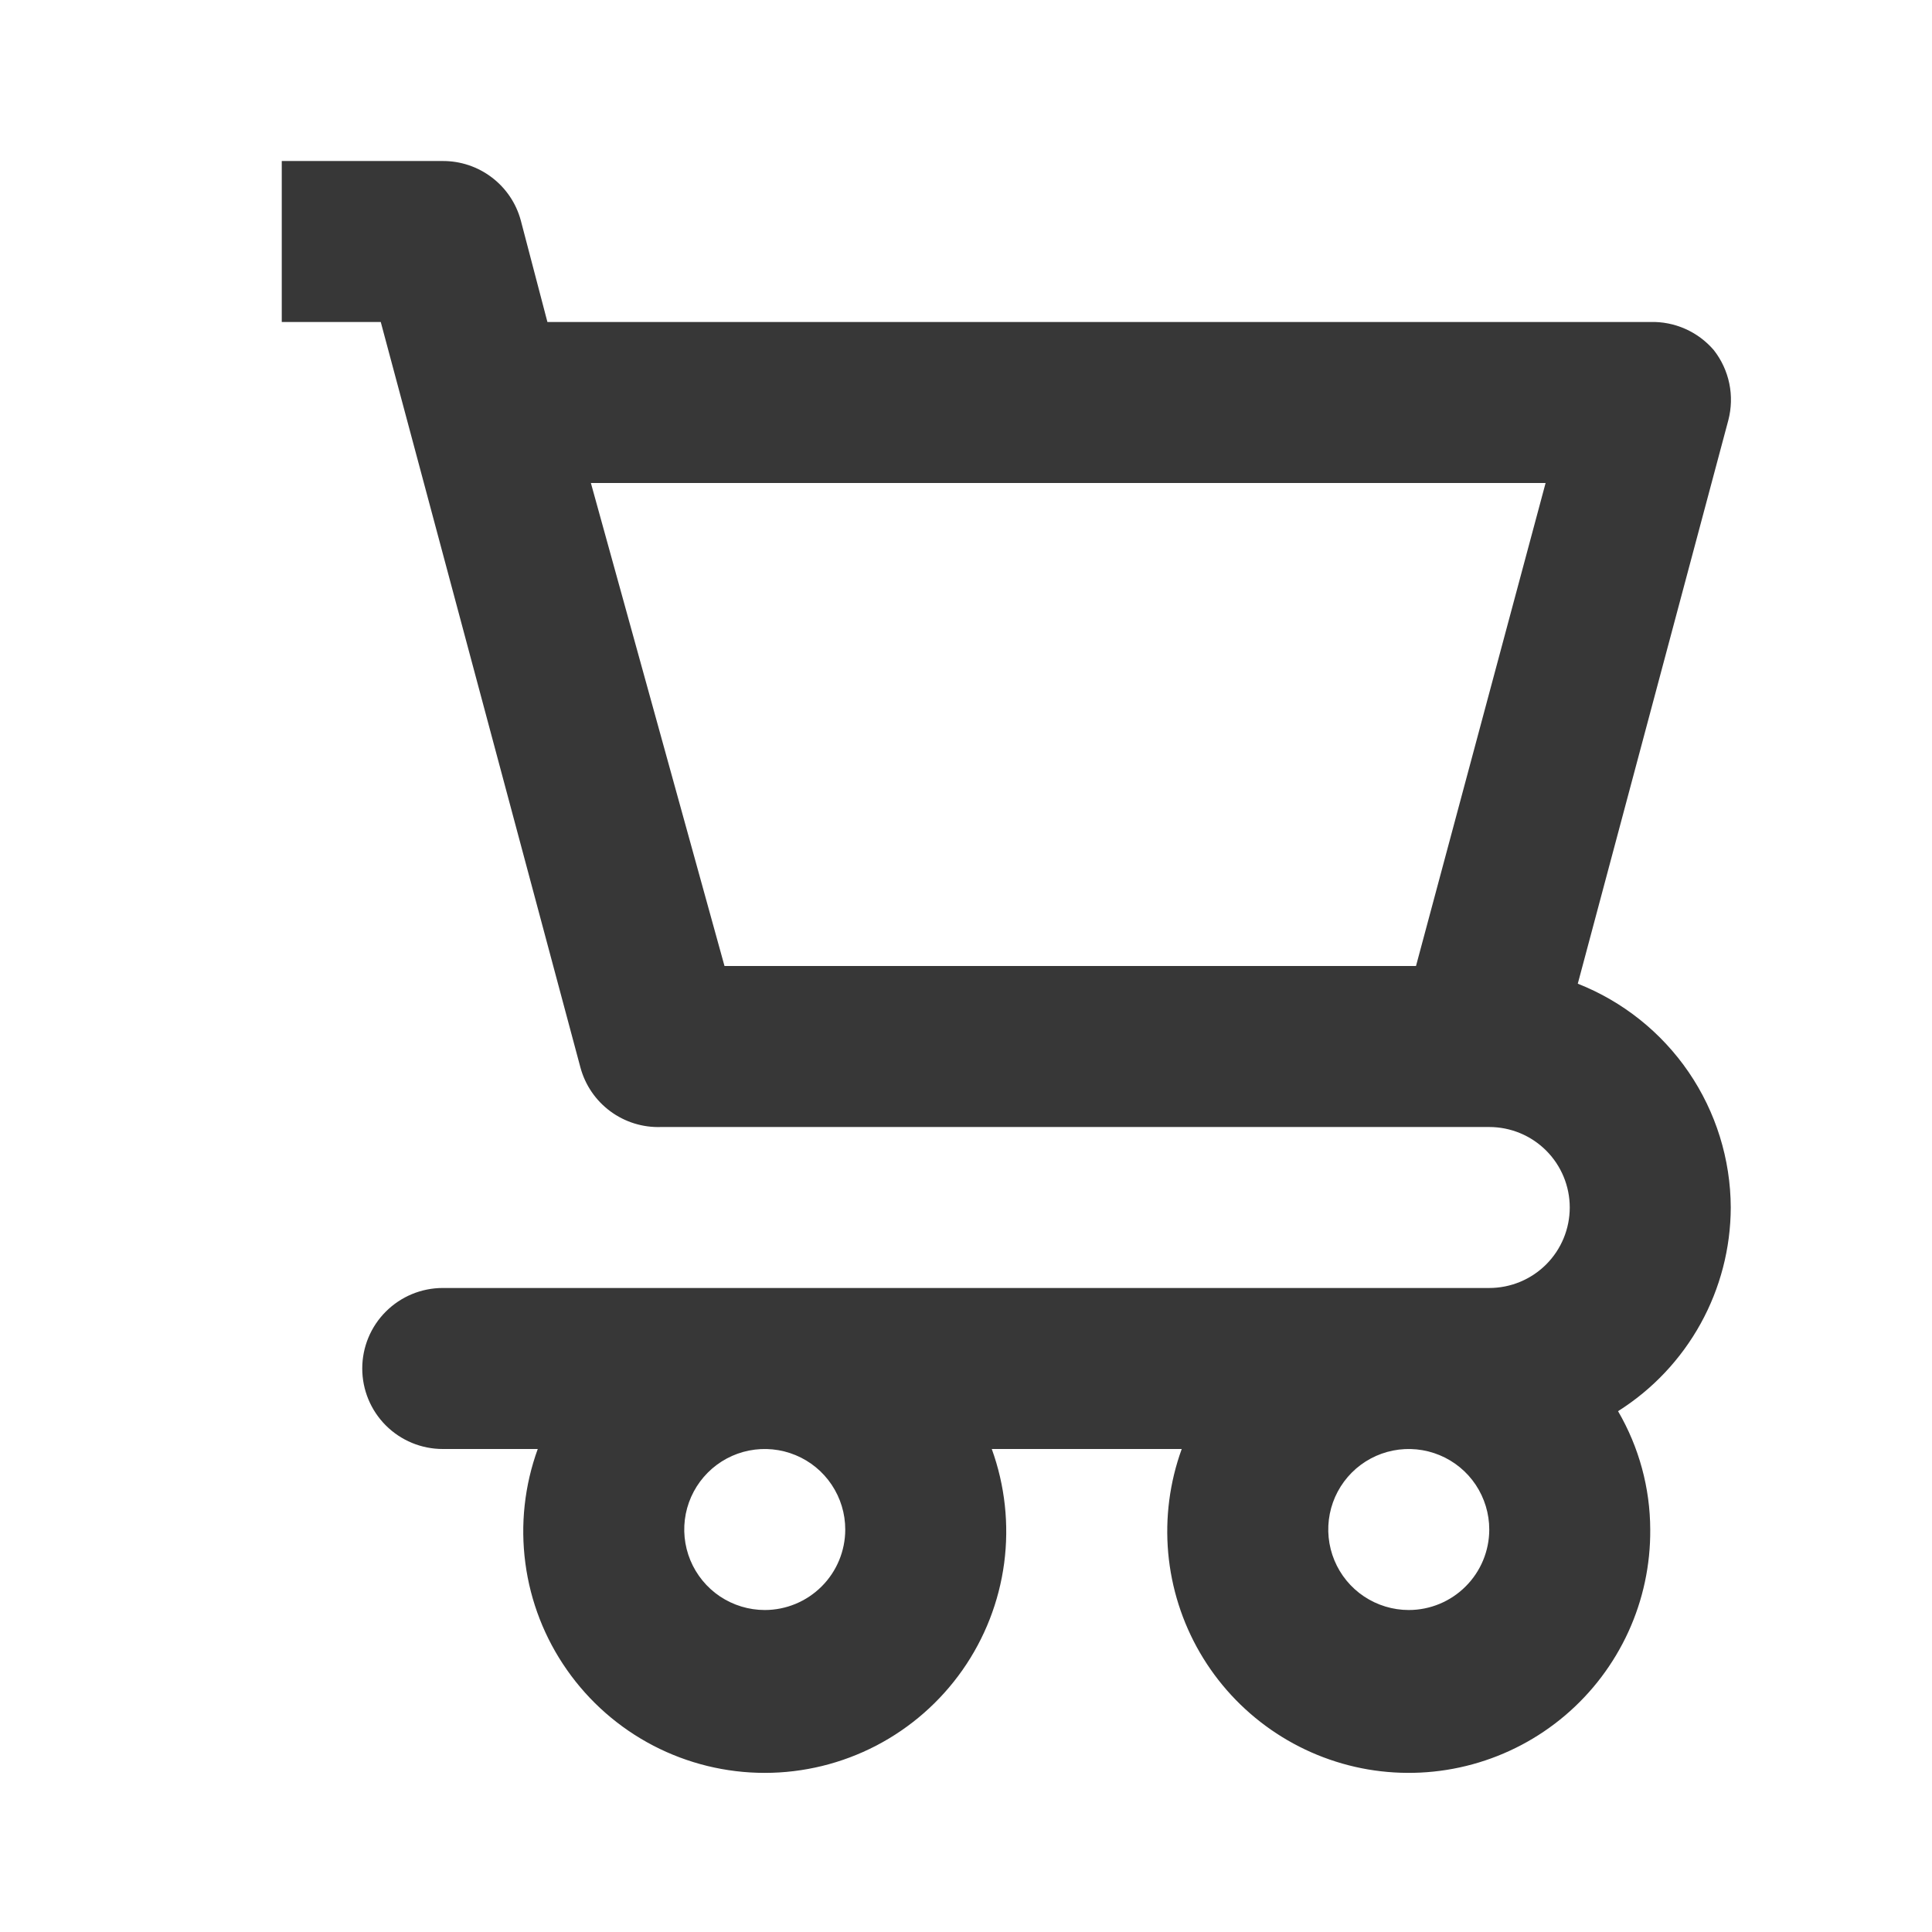
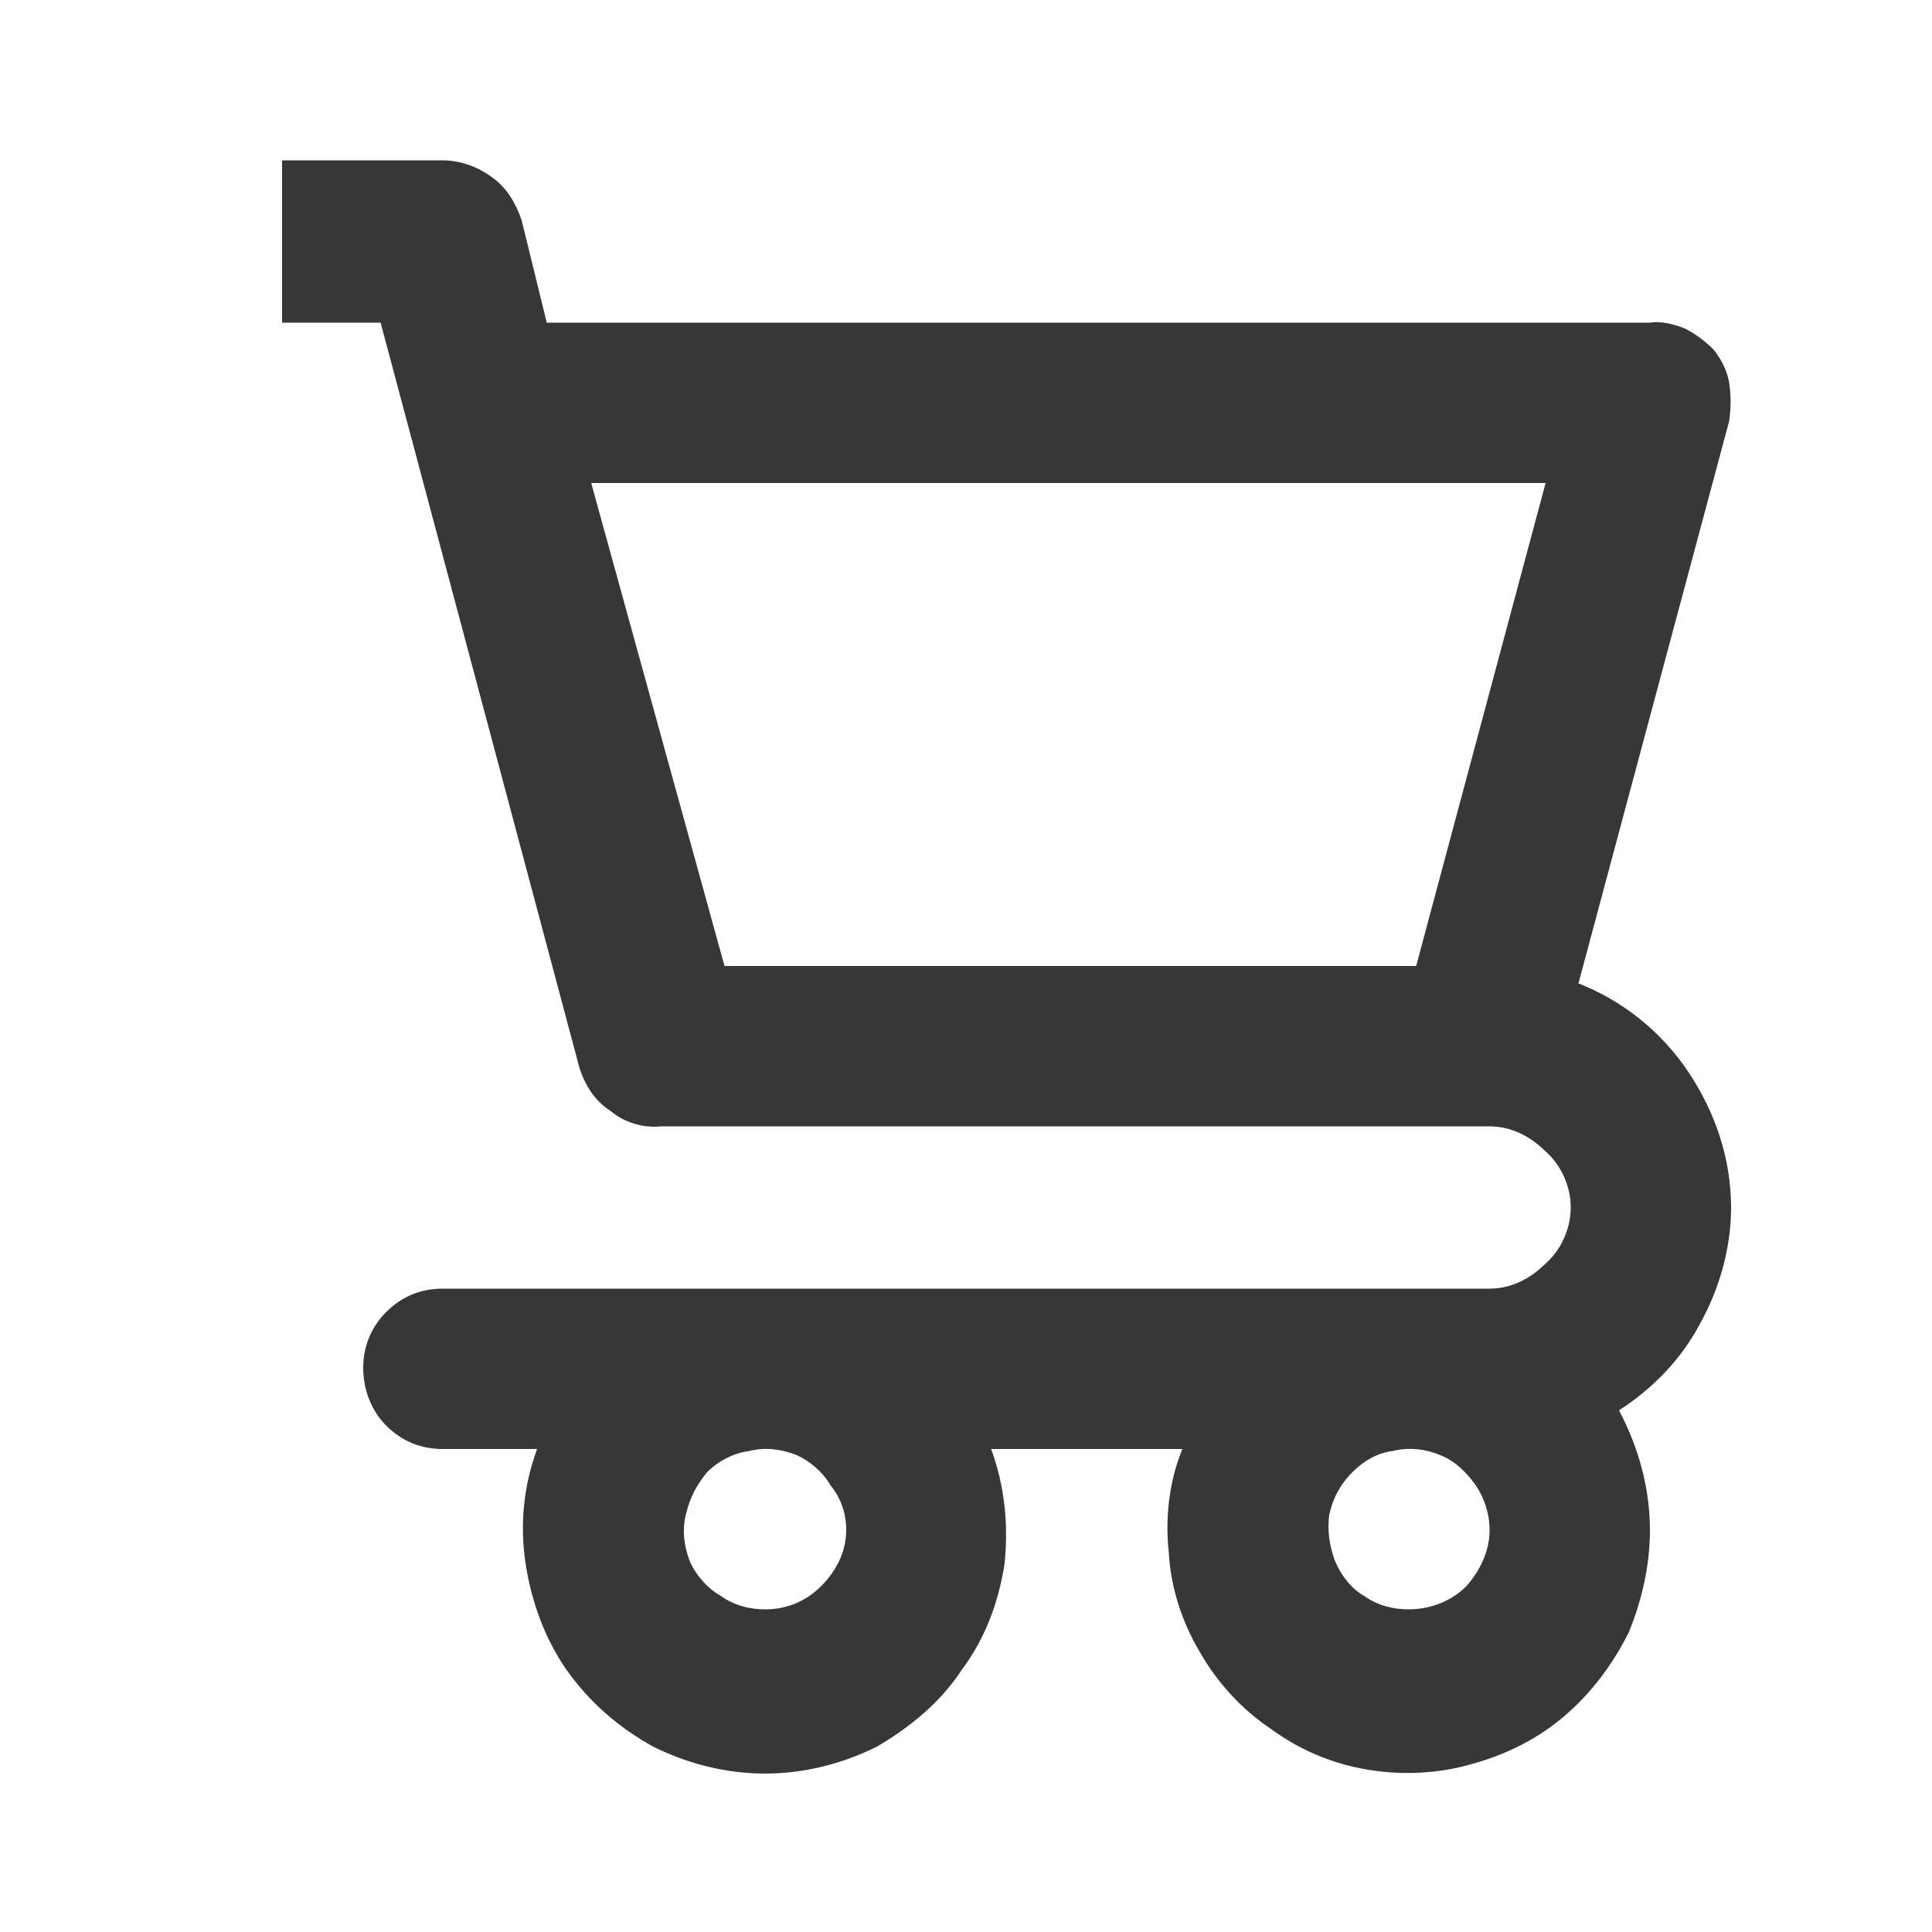
- <svg xmlns="http://www.w3.org/2000/svg" width="50" height="50" viewBox="0 0 50 50" fill="none">
-   <path d="M44.792 31.25C44.787 29.999 44.407 28.779 43.702 27.746C42.996 26.714 41.997 25.917 40.833 25.458L44.729 10.875C44.81 10.564 44.819 10.239 44.754 9.925C44.689 9.61 44.552 9.315 44.354 9.062C44.152 8.826 43.899 8.637 43.614 8.511C43.329 8.385 43.02 8.324 42.708 8.333H14.167L13.479 5.708C13.36 5.264 13.097 4.872 12.731 4.594C12.366 4.315 11.918 4.165 11.458 4.167H7.292V8.333H9.854L15.021 27.625C15.143 28.079 15.415 28.479 15.794 28.759C16.172 29.039 16.634 29.183 17.104 29.167H38.542C39.094 29.167 39.624 29.386 40.015 29.777C40.406 30.168 40.625 30.698 40.625 31.25C40.625 31.802 40.406 32.332 40.015 32.723C39.624 33.114 39.094 33.333 38.542 33.333H11.458C10.906 33.333 10.376 33.553 9.985 33.944C9.594 34.334 9.375 34.864 9.375 35.417C9.375 35.969 9.594 36.499 9.985 36.89C10.376 37.281 10.906 37.5 11.458 37.5H13.917C13.574 38.444 13.464 39.457 13.596 40.452C13.727 41.448 14.097 42.397 14.674 43.219C15.25 44.042 16.016 44.713 16.907 45.177C17.798 45.64 18.787 45.882 19.792 45.882C20.796 45.882 21.785 45.64 22.676 45.177C23.567 44.713 24.333 44.042 24.91 43.219C25.486 42.397 25.856 41.448 25.988 40.452C26.119 39.457 26.009 38.444 25.667 37.5H30.583C30.271 38.36 30.152 39.277 30.233 40.188C30.315 41.099 30.595 41.981 31.054 42.771C31.514 43.562 32.141 44.242 32.892 44.764C33.643 45.286 34.499 45.637 35.4 45.792C36.301 45.946 37.226 45.902 38.108 45.66C38.99 45.419 39.808 44.987 40.505 44.395C41.202 43.803 41.76 43.065 42.141 42.234C42.522 41.403 42.715 40.498 42.708 39.583C42.705 38.507 42.417 37.451 41.875 36.521C42.766 35.959 43.5 35.181 44.01 34.26C44.52 33.339 44.789 32.303 44.792 31.25V31.25ZM36.646 25H18.75L15.292 12.5H40L36.646 25ZM19.792 41.667C19.38 41.667 18.977 41.544 18.634 41.316C18.292 41.087 18.025 40.761 17.867 40.381C17.709 40 17.668 39.581 17.748 39.177C17.829 38.773 18.027 38.402 18.319 38.11C18.61 37.819 18.981 37.62 19.385 37.54C19.789 37.46 20.208 37.501 20.589 37.659C20.97 37.816 21.295 38.083 21.524 38.426C21.753 38.769 21.875 39.171 21.875 39.583C21.875 40.136 21.655 40.666 21.265 41.056C20.874 41.447 20.344 41.667 19.792 41.667ZM36.458 41.667C36.046 41.667 35.644 41.544 35.301 41.316C34.958 41.087 34.691 40.761 34.534 40.381C34.376 40 34.335 39.581 34.415 39.177C34.495 38.773 34.694 38.402 34.985 38.11C35.276 37.819 35.648 37.62 36.052 37.54C36.456 37.46 36.875 37.501 37.256 37.659C37.636 37.816 37.962 38.083 38.191 38.426C38.419 38.769 38.542 39.171 38.542 39.583C38.542 40.136 38.322 40.666 37.931 41.056C37.541 41.447 37.011 41.667 36.458 41.667Z" fill="#373737" />
+ <svg xmlns="http://www.w3.org/2000/svg" width="1" height="1" viewBox="0 0 1 1" fill="none">
+   <path d="M0.896 0.625C0.896 0.6 0.888 0.576 0.874 0.555C0.86 0.534 0.84 0.518 0.817 0.509L0.895 0.218C0.896 0.211 0.896 0.205 0.895 0.198C0.894 0.192 0.891 0.186 0.887 0.181C0.883 0.177 0.878 0.173 0.872 0.17C0.867 0.168 0.86 0.166 0.854 0.167H0.283L0.27 0.114C0.267 0.105 0.262 0.097 0.255 0.092C0.247 0.086 0.238 0.083 0.229 0.083H0.146V0.167H0.197L0.3 0.553C0.303 0.562 0.308 0.57 0.316 0.575C0.323 0.581 0.333 0.584 0.342 0.583H0.771C0.782 0.583 0.792 0.588 0.8 0.596C0.808 0.603 0.813 0.614 0.813 0.625C0.813 0.636 0.808 0.647 0.8 0.654C0.792 0.662 0.782 0.667 0.771 0.667H0.229C0.218 0.667 0.208 0.671 0.2 0.679C0.192 0.687 0.188 0.697 0.188 0.708C0.188 0.719 0.192 0.73 0.2 0.738C0.208 0.746 0.218 0.75 0.229 0.75H0.278C0.271 0.769 0.269 0.789 0.272 0.809C0.275 0.829 0.282 0.848 0.293 0.864C0.305 0.881 0.32 0.894 0.338 0.904C0.356 0.913 0.376 0.918 0.396 0.918C0.416 0.918 0.436 0.913 0.454 0.904C0.471 0.894 0.487 0.881 0.498 0.864C0.51 0.848 0.517 0.829 0.52 0.809C0.522 0.789 0.52 0.769 0.513 0.75H0.612C0.605 0.767 0.603 0.786 0.605 0.804C0.606 0.822 0.612 0.84 0.621 0.855C0.63 0.871 0.643 0.885 0.658 0.895C0.673 0.906 0.69 0.913 0.708 0.916C0.726 0.919 0.745 0.918 0.762 0.913C0.78 0.908 0.796 0.9 0.81 0.888C0.824 0.876 0.835 0.861 0.843 0.845C0.85 0.828 0.854 0.81 0.854 0.792C0.854 0.77 0.848 0.749 0.838 0.73C0.855 0.719 0.87 0.704 0.88 0.685C0.89 0.667 0.896 0.646 0.896 0.625V0.625ZM0.733 0.5H0.375L0.306 0.25H0.8L0.733 0.5ZM0.396 0.833C0.388 0.833 0.38 0.831 0.373 0.826C0.366 0.822 0.36 0.815 0.357 0.808C0.354 0.8 0.353 0.792 0.355 0.784C0.357 0.775 0.361 0.768 0.366 0.762C0.372 0.756 0.38 0.752 0.388 0.751C0.396 0.749 0.404 0.75 0.412 0.753C0.419 0.756 0.426 0.762 0.43 0.769C0.435 0.775 0.438 0.783 0.438 0.792C0.438 0.803 0.433 0.813 0.425 0.821C0.417 0.829 0.407 0.833 0.396 0.833ZM0.729 0.833C0.721 0.833 0.713 0.831 0.706 0.826C0.699 0.822 0.694 0.815 0.691 0.808C0.688 0.8 0.687 0.792 0.688 0.784C0.69 0.775 0.694 0.768 0.7 0.762C0.706 0.756 0.713 0.752 0.721 0.751C0.729 0.749 0.738 0.75 0.745 0.753C0.753 0.756 0.759 0.762 0.764 0.769C0.768 0.775 0.771 0.783 0.771 0.792C0.771 0.803 0.766 0.813 0.759 0.821C0.751 0.829 0.74 0.833 0.729 0.833Z" fill="#373737" />
</svg>
